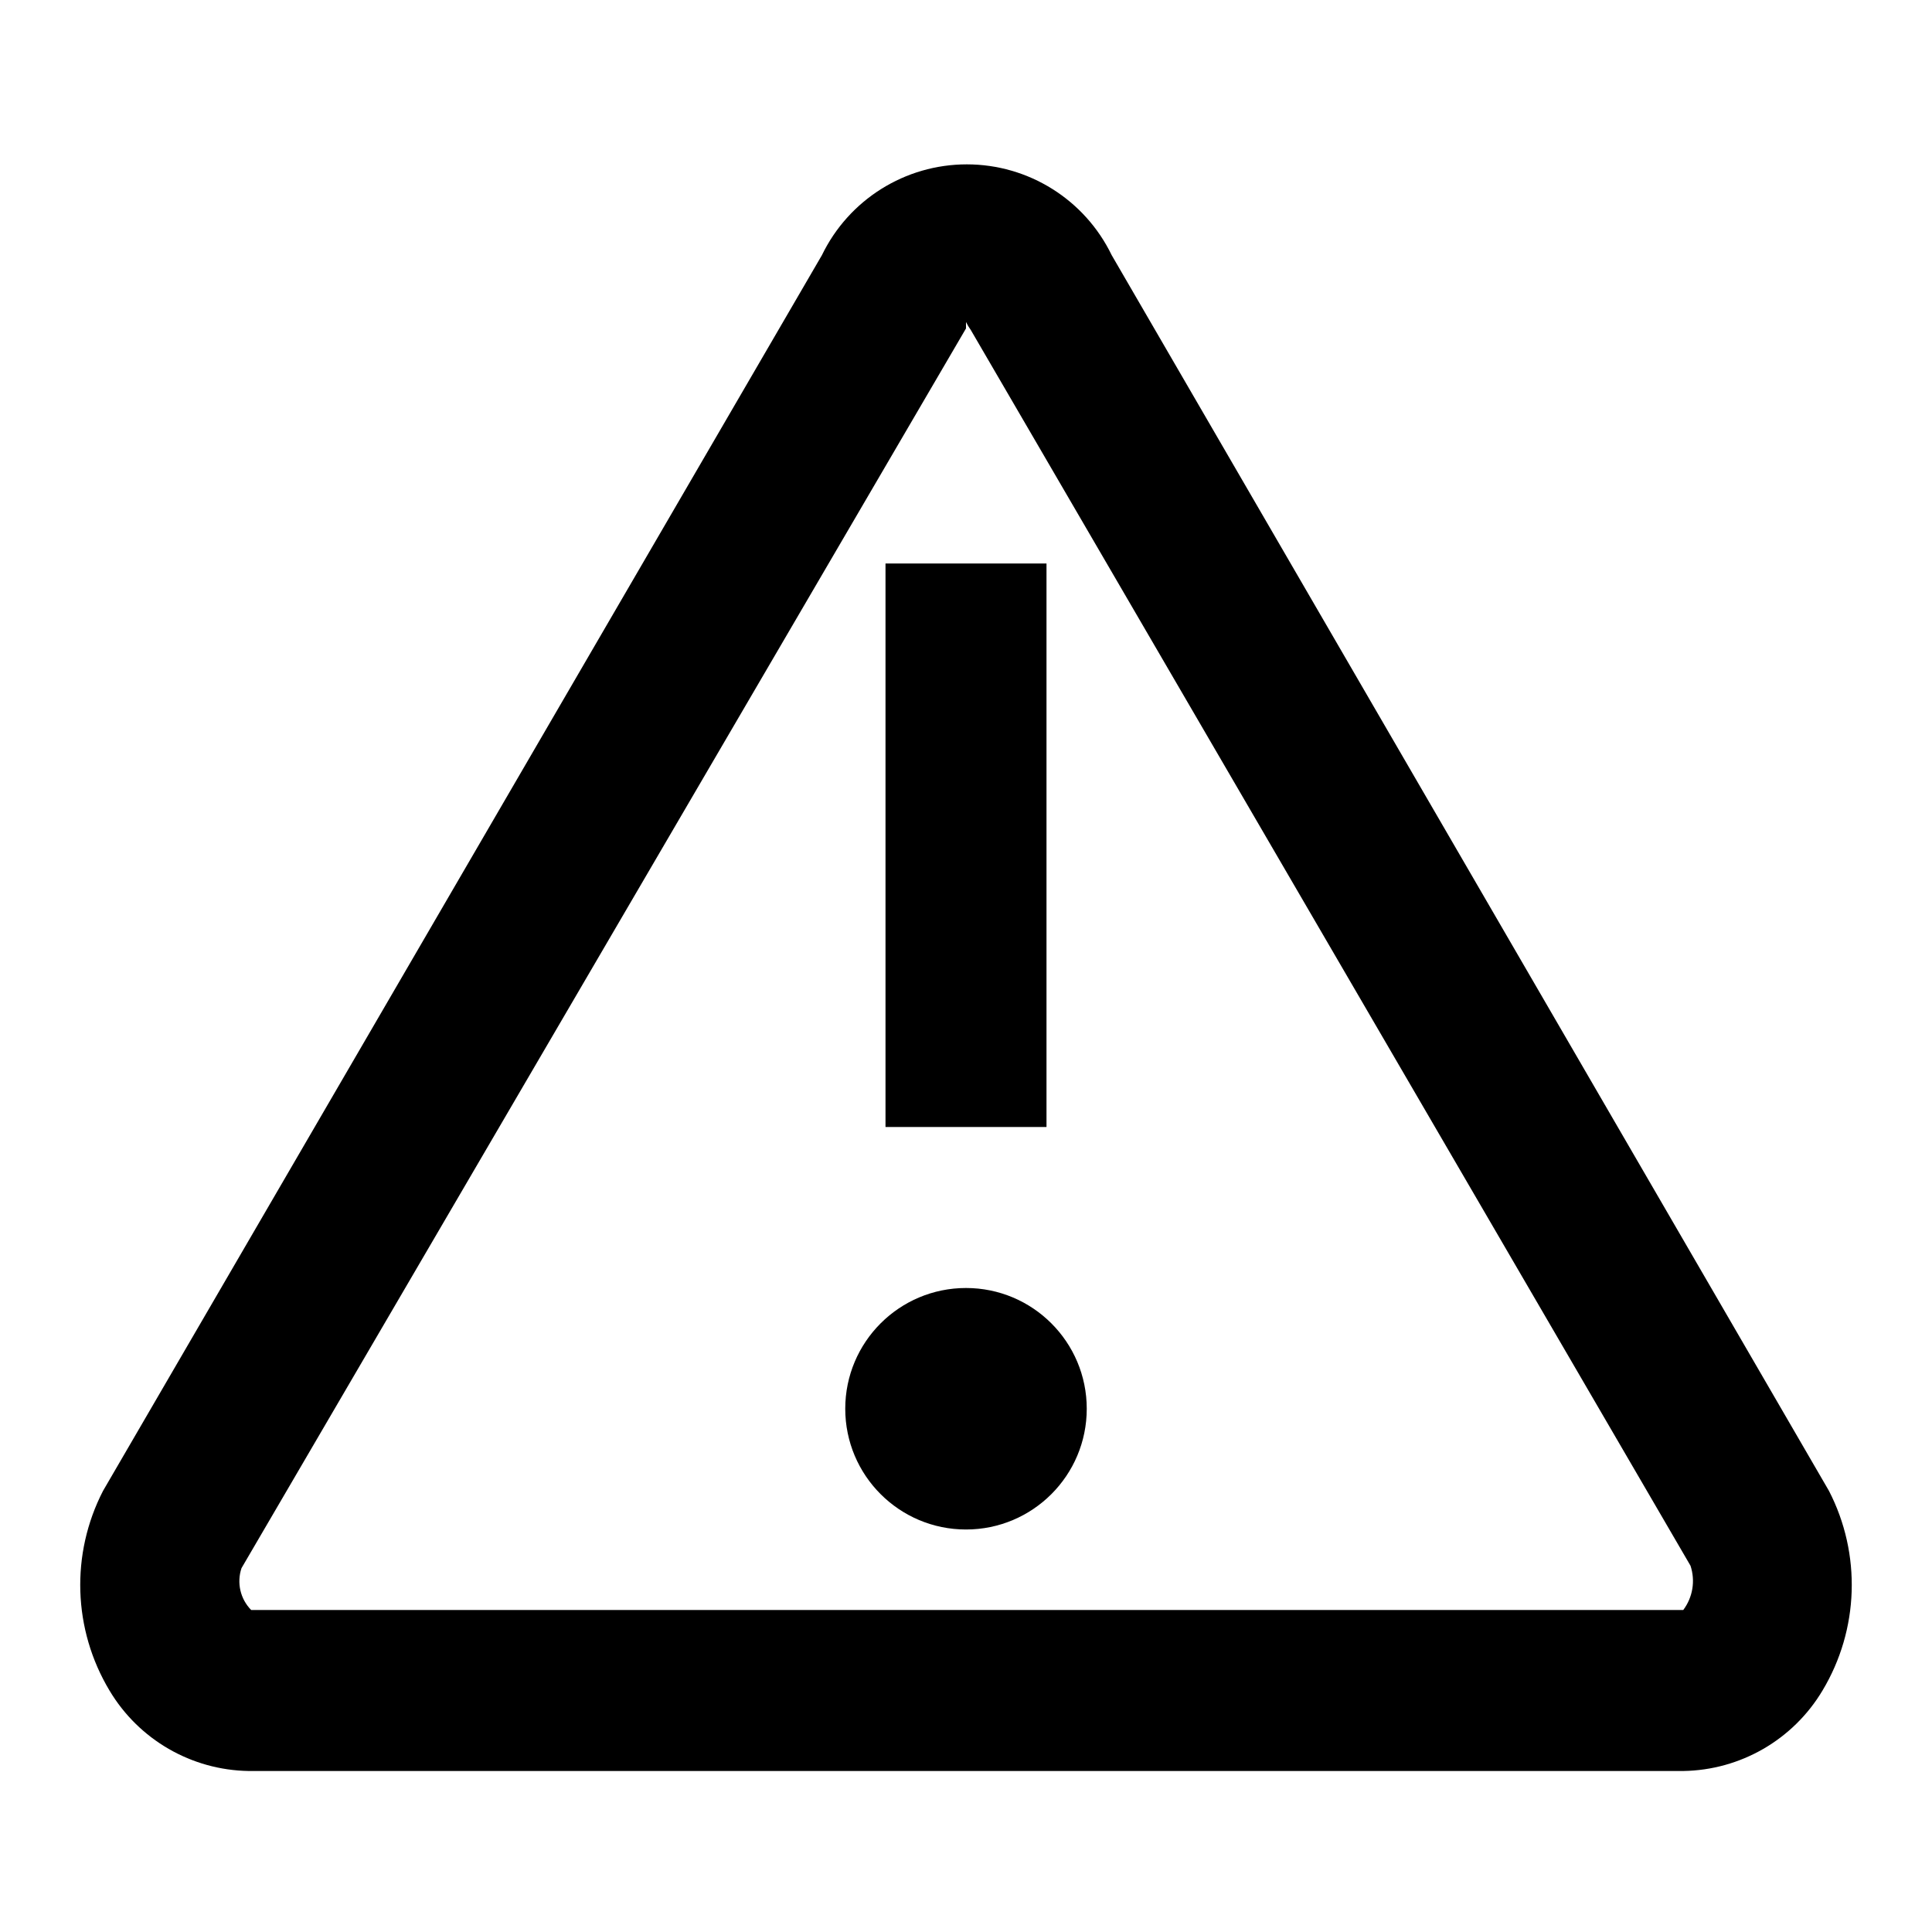
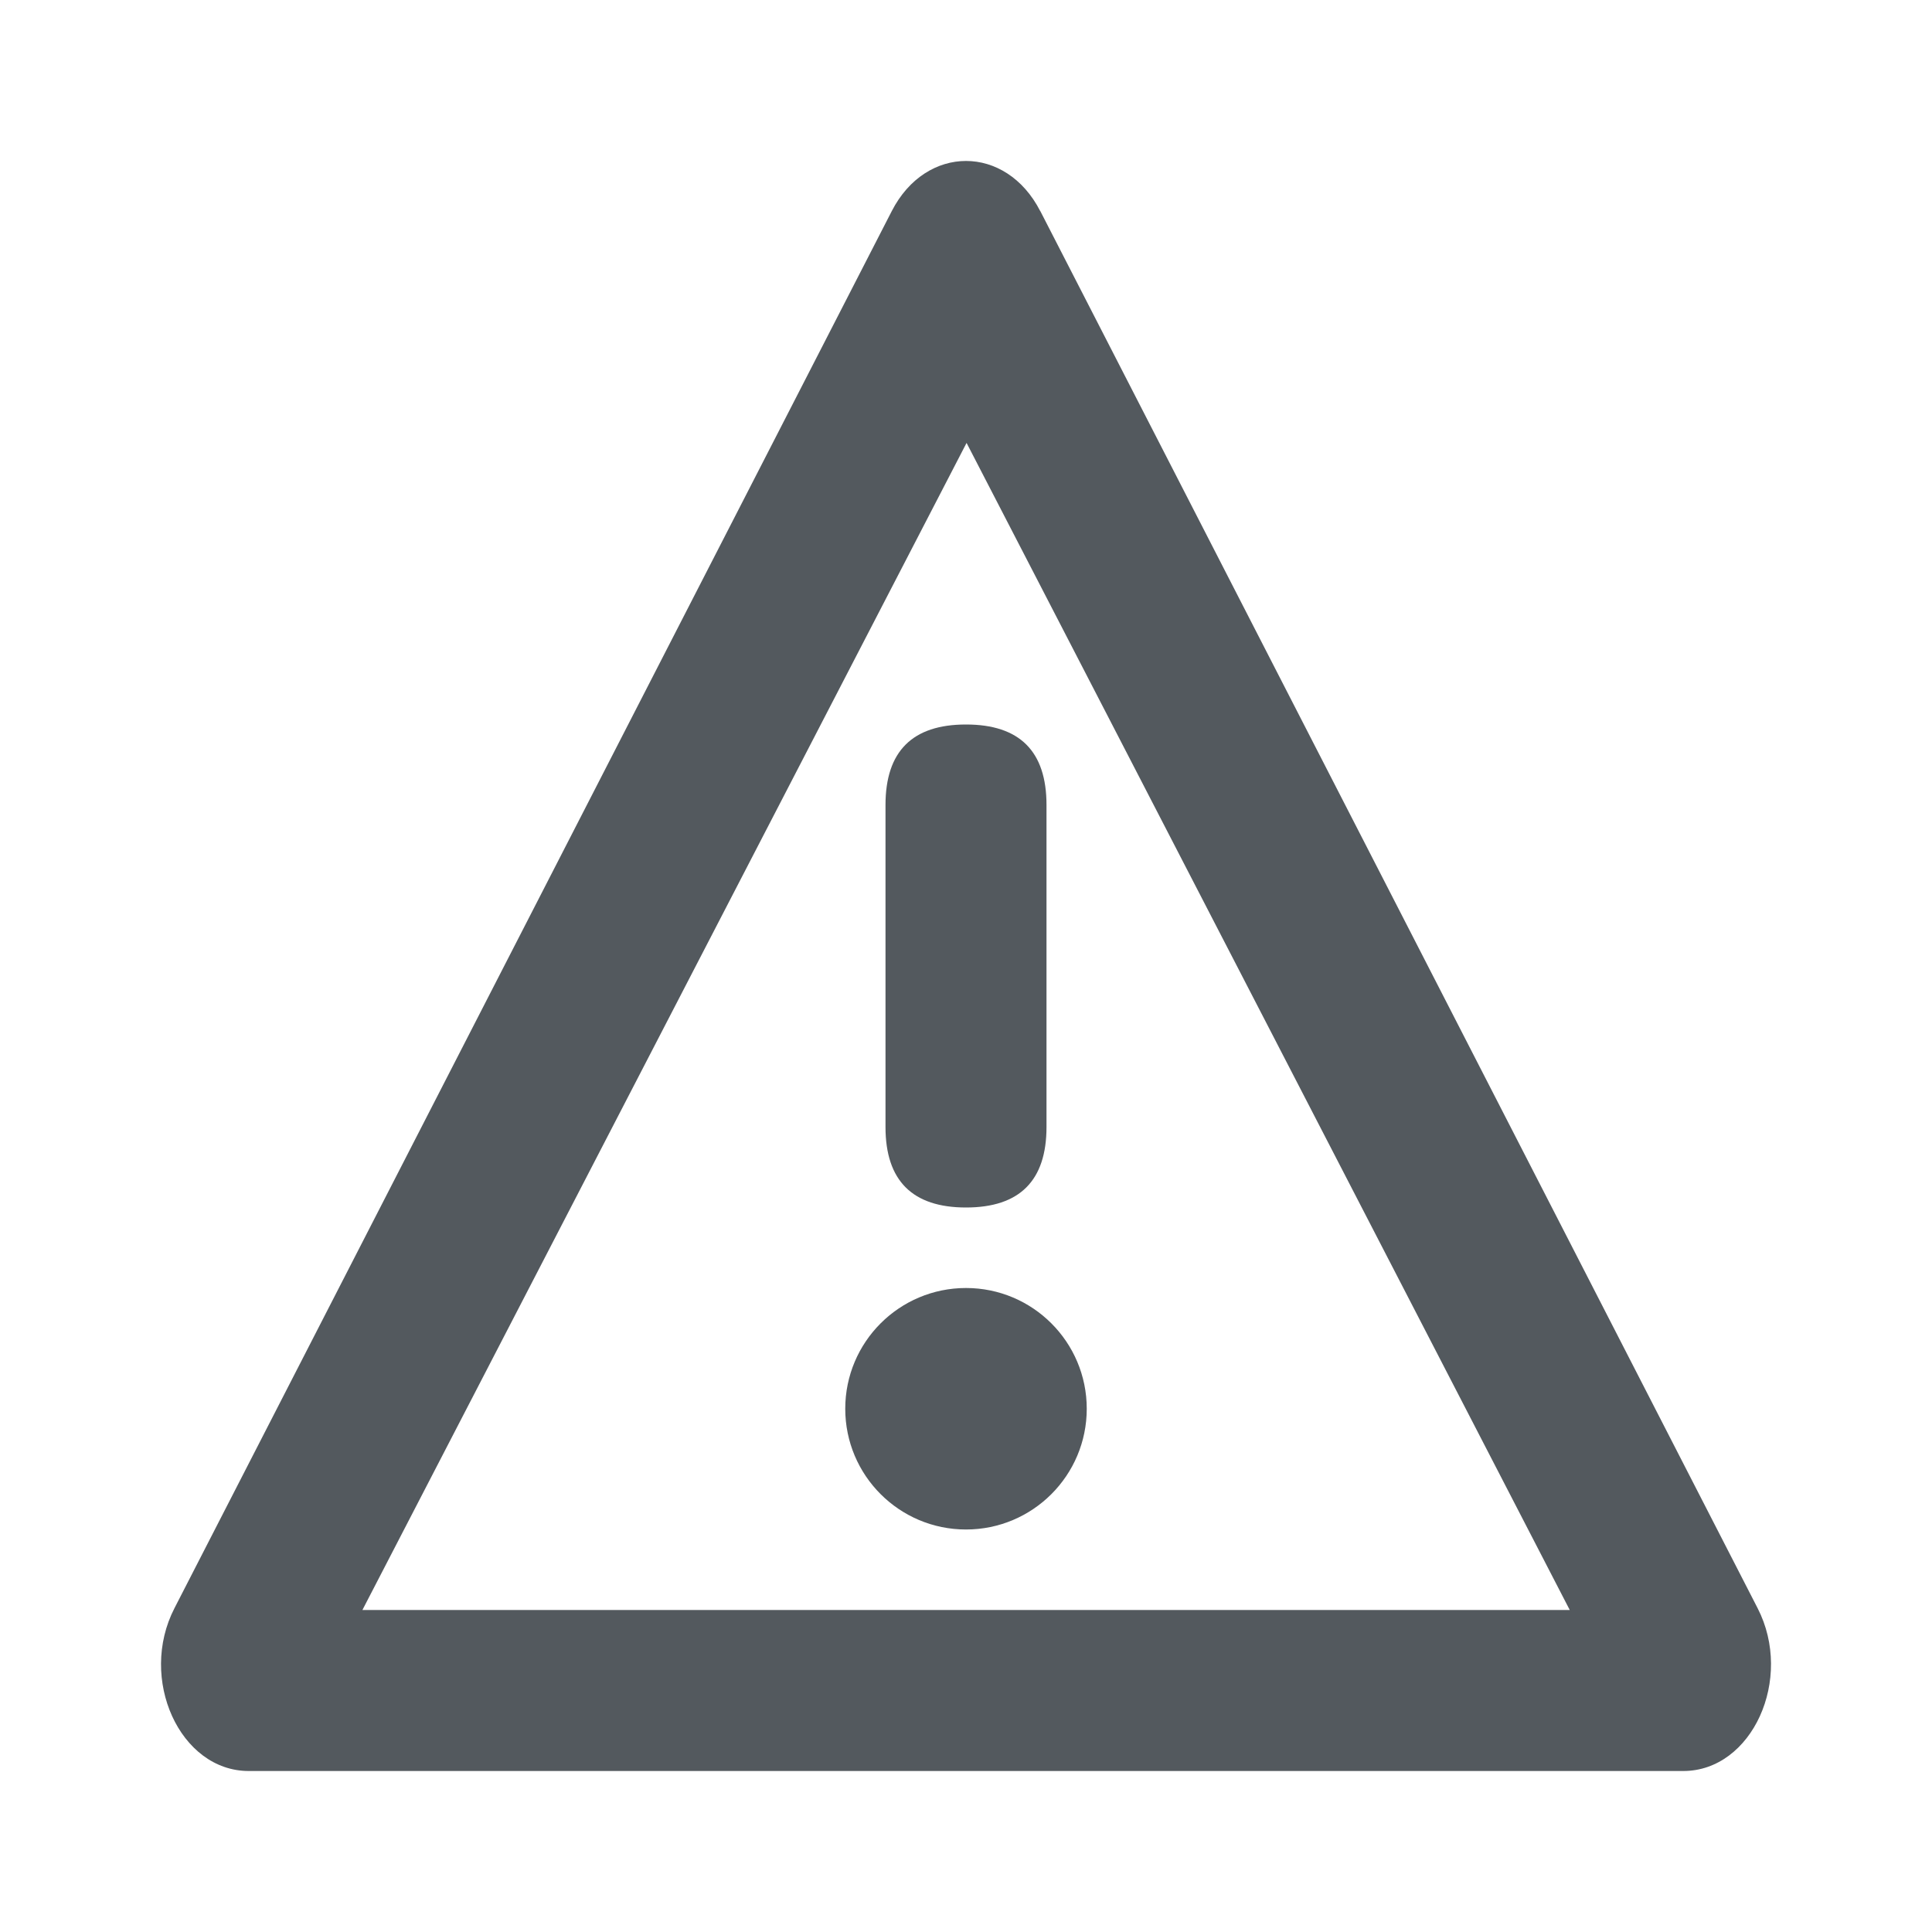
- <svg xmlns="http://www.w3.org/2000/svg" viewBox="0 0 24 24">
-   <g id="exclamation-triangle-outline">
-     <g id="exclamation-triangle-outline-2" data-name="exclamation-triangle-outline">
-       <path d="M22.72,18.52,13.81,3.17a2,2,0,0,0-3.6,0L1.28,18.52A2.55,2.55,0,0,0,1.36,21a2.05,2.05,0,0,0,1.73,1H20.91a2.05,2.05,0,0,0,1.73-1A2.55,2.55,0,0,0,22.72,18.52ZM20.91,20H3.12A.51.51,0,0,1,3,19.48L12,4.08,12,4a.64.64,0,0,0,.06.1L21,19.45A.6.6,0,0,1,20.91,20Z" />
-       <rect x="11" y="7" width="2" height="7" />
-       <circle cx="12" cy="17.5" r="1.5" />
-     </g>
-   </g>
+ <svg xmlns="http://www.w3.org/2000/svg" xmlns:xlink="http://www.w3.org/1999/xlink" width="24" height="24" viewBox="0 0 24 24">
+   <defs>
+     <path id="a" d="M12.922 2.622c-.426-.83-1.418-.83-1.844 0l-8.91 17.354c-.454.88.067 2.024.921 2.024h17.822c.854 0 1.375-1.144.922-2.024l-8.91-17.354zm-.915 2.88L19.5 20H4.502l7.505-14.498zM10.5 17.5a1.5 1.5 0 1 0 3 0 1.5 1.5 0 0 0-3 0zM11 14c0 .666.334 1 1 1 .667 0 1-.334 1-1v-4c0-.667-.333-1-1-1-.666 0-1 .333-1 1v4z" />
+   </defs>
+   <use fill="#53595E" fill-rule="evenodd" xlink:href="#a" />
</svg>
